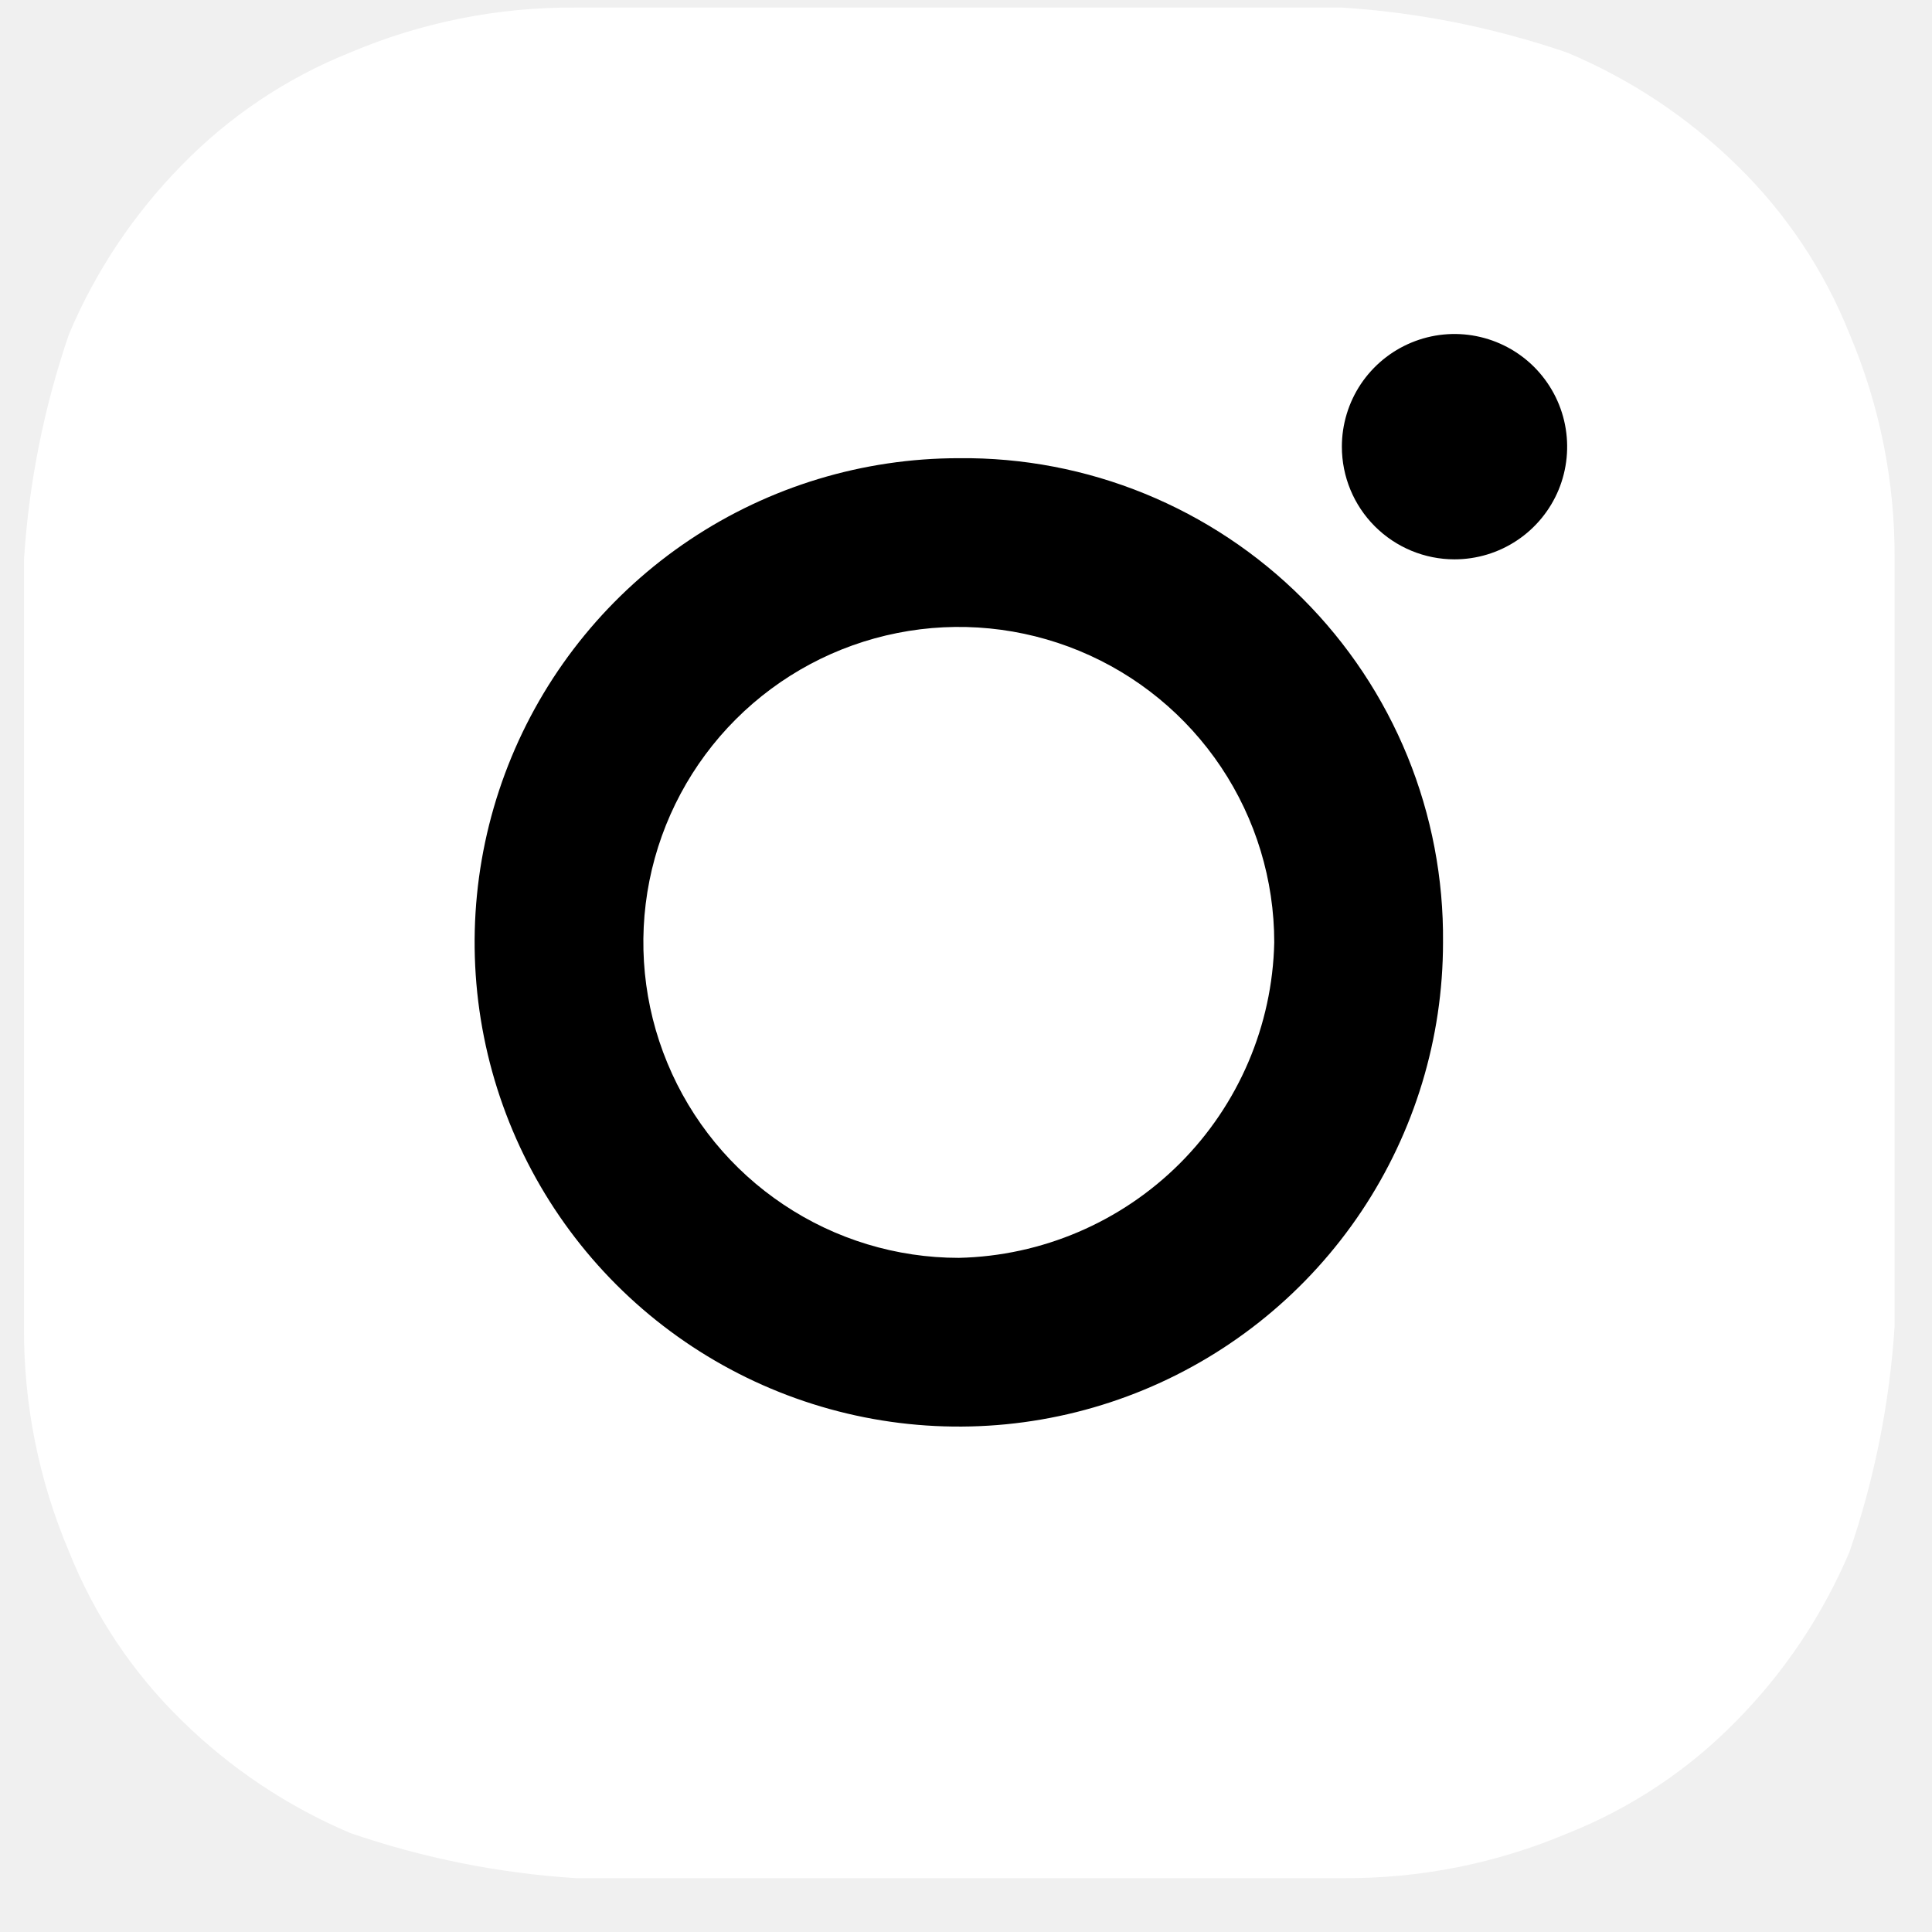
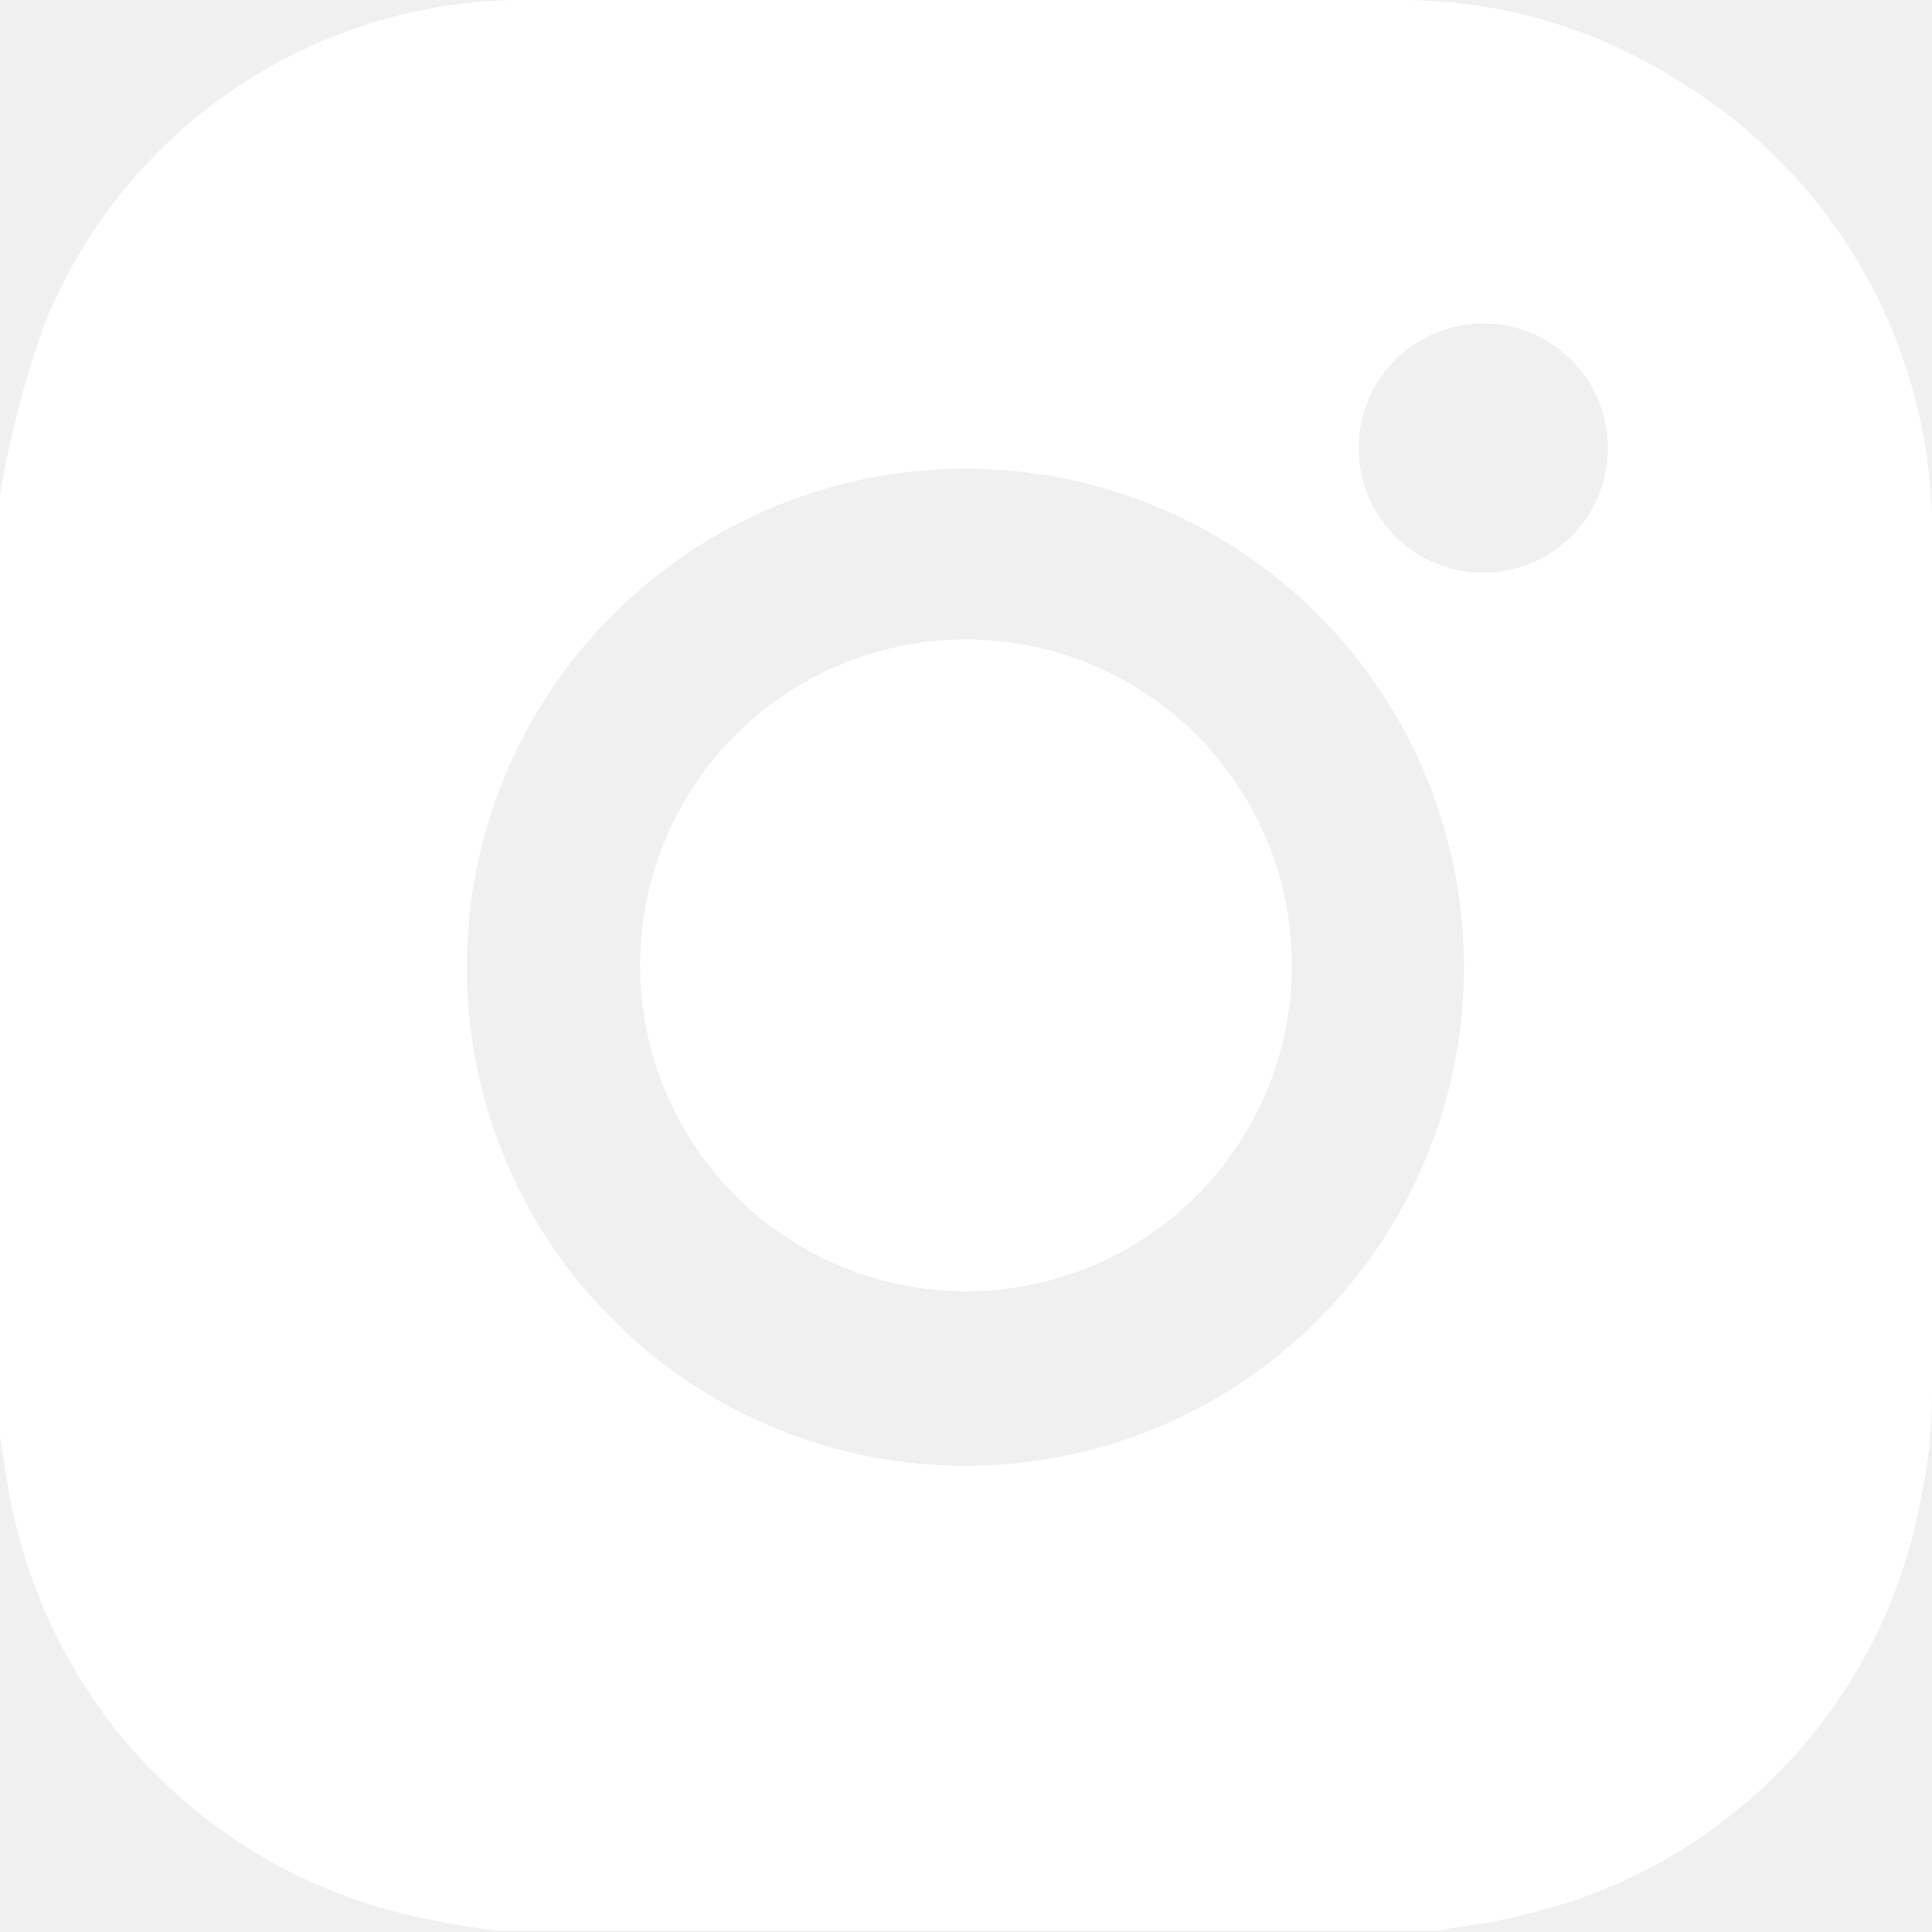
<svg xmlns="http://www.w3.org/2000/svg" width="31" height="31" viewBox="0 0 31 31" fill="none">
-   <path d="M15.385 0.121H9.231C7.989 0.113 6.759 0.359 5.615 0.844C4.599 1.251 3.679 1.867 2.915 2.652C2.148 3.432 1.534 4.351 1.108 5.359C0.707 6.527 0.464 7.743 0.385 8.975V21.282C0.376 22.524 0.622 23.755 1.108 24.898C1.514 25.917 2.13 26.84 2.915 27.605C3.696 28.373 4.615 28.986 5.623 29.413C6.791 29.814 8.007 30.057 9.238 30.136H21.546C22.788 30.145 24.018 29.898 25.162 29.413C26.181 29.007 27.103 28.391 27.869 27.605C28.637 26.825 29.25 25.906 29.677 24.898C30.077 23.73 30.32 22.514 30.4 21.282V8.975C30.408 7.733 30.162 6.503 29.677 5.359C29.271 4.34 28.655 3.417 27.869 2.652C27.084 1.883 26.16 1.269 25.146 0.844C23.978 0.444 22.763 0.2 21.531 0.121H15.385Z" fill="white" />
-   <path d="M15.385 7.352C13.848 7.352 12.346 7.807 11.068 8.661C9.791 9.515 8.795 10.728 8.207 12.148C7.619 13.568 7.465 15.13 7.765 16.637C8.065 18.144 8.804 19.528 9.891 20.615C10.978 21.701 12.362 22.441 13.869 22.741C15.376 23.041 16.938 22.887 18.358 22.299C19.777 21.711 20.991 20.715 21.845 19.437C22.698 18.16 23.154 16.658 23.154 15.121C23.164 14.098 22.97 13.083 22.584 12.136C22.197 11.188 21.625 10.328 20.901 9.604C20.178 8.881 19.317 8.309 18.37 7.922C17.423 7.535 16.408 7.341 15.385 7.352ZM15.385 20.183C14.384 20.183 13.405 19.886 12.573 19.329C11.74 18.773 11.092 17.983 10.709 17.058C10.325 16.133 10.225 15.115 10.42 14.133C10.616 13.152 11.098 12.25 11.806 11.542C12.514 10.834 13.415 10.352 14.397 10.157C15.379 9.961 16.397 10.062 17.322 10.445C18.247 10.828 19.037 11.477 19.593 12.309C20.149 13.141 20.446 14.12 20.446 15.121C20.417 16.454 19.874 17.725 18.931 18.668C17.988 19.61 16.718 20.153 15.385 20.183Z" fill="black" />
-   <path d="M23.338 8.975C23.696 8.975 24.046 8.869 24.343 8.67C24.64 8.472 24.872 8.189 25.009 7.859C25.145 7.529 25.181 7.165 25.111 6.814C25.042 6.464 24.869 6.142 24.617 5.889C24.364 5.636 24.042 5.464 23.691 5.394C23.34 5.324 22.977 5.36 22.647 5.497C22.316 5.634 22.034 5.866 21.835 6.163C21.637 6.46 21.531 6.81 21.531 7.167C21.531 7.647 21.721 8.106 22.06 8.445C22.399 8.784 22.859 8.975 23.338 8.975Z" fill="black" />
+   <path d="M26.92 1.29C25.568 0.428 23.993 -0.02 22.39 -2.75527e-05C17.79 -2.75527e-05 13.19 -2.75527e-05 8.59 -2.75527e-05C6.903 -0.036 5.244 0.444 3.837 1.375C2.429 2.305 1.338 3.643 0.71 5.21C0.393 6.097 0.155 7.011 0 7.94L0 23.06C0.08 23.52 0.13 23.99 0.25 24.44C0.63 26.046 1.472 27.506 2.671 28.639C3.871 29.773 5.375 30.531 7 30.82C7.31 30.89 7.63 30.93 7.95 30.98H23.07C23.53 30.89 24.01 30.85 24.46 30.72C26.064 30.349 27.523 29.513 28.656 28.318C29.789 27.123 30.545 25.622 30.83 24C30.946 23.454 31.003 22.898 31 22.34C31 17.8 31 13.263 31 8.73C31.036 7.24 30.678 5.767 29.962 4.461C29.245 3.154 28.196 2.06 26.92 1.29ZM15.49 7.52C17.072 7.52 18.619 7.989 19.935 8.868C21.25 9.747 22.276 10.997 22.881 12.459C23.486 13.92 23.645 15.529 23.336 17.081C23.028 18.633 22.266 20.058 21.147 21.177C20.028 22.296 18.603 23.058 17.051 23.366C15.499 23.675 13.89 23.517 12.428 22.911C10.967 22.305 9.717 21.28 8.838 19.965C7.959 18.649 7.49 17.102 7.49 15.52C7.49 13.398 8.333 11.363 9.833 9.863C11.333 8.363 13.368 7.52 15.49 7.52ZM21.8 7.19C21.8 6.794 21.917 6.408 22.137 6.079C22.357 5.75 22.669 5.494 23.035 5.342C23.4 5.191 23.802 5.151 24.19 5.228C24.578 5.306 24.934 5.496 25.214 5.776C25.494 6.055 25.684 6.412 25.762 6.8C25.839 7.188 25.799 7.59 25.648 7.955C25.496 8.321 25.24 8.633 24.911 8.853C24.582 9.073 24.196 9.19 23.8 9.19C23.27 9.19 22.761 8.979 22.386 8.604C22.011 8.229 21.8 7.72 21.8 7.19Z" fill="white" />
+   <path d="M15.49 20.72C16.525 20.722 17.537 20.417 18.398 19.843C19.26 19.27 19.932 18.454 20.329 17.498C20.726 16.543 20.831 15.491 20.631 14.476C20.43 13.461 19.933 12.528 19.202 11.795C18.471 11.063 17.539 10.564 16.524 10.361C15.509 10.159 14.457 10.262 13.501 10.657C12.545 11.053 11.727 11.723 11.152 12.583C10.577 13.444 10.27 14.455 10.27 15.49C10.27 16.875 10.82 18.204 11.798 19.185C12.777 20.165 14.105 20.717 15.49 20.72Z" fill="white" />
</svg>
